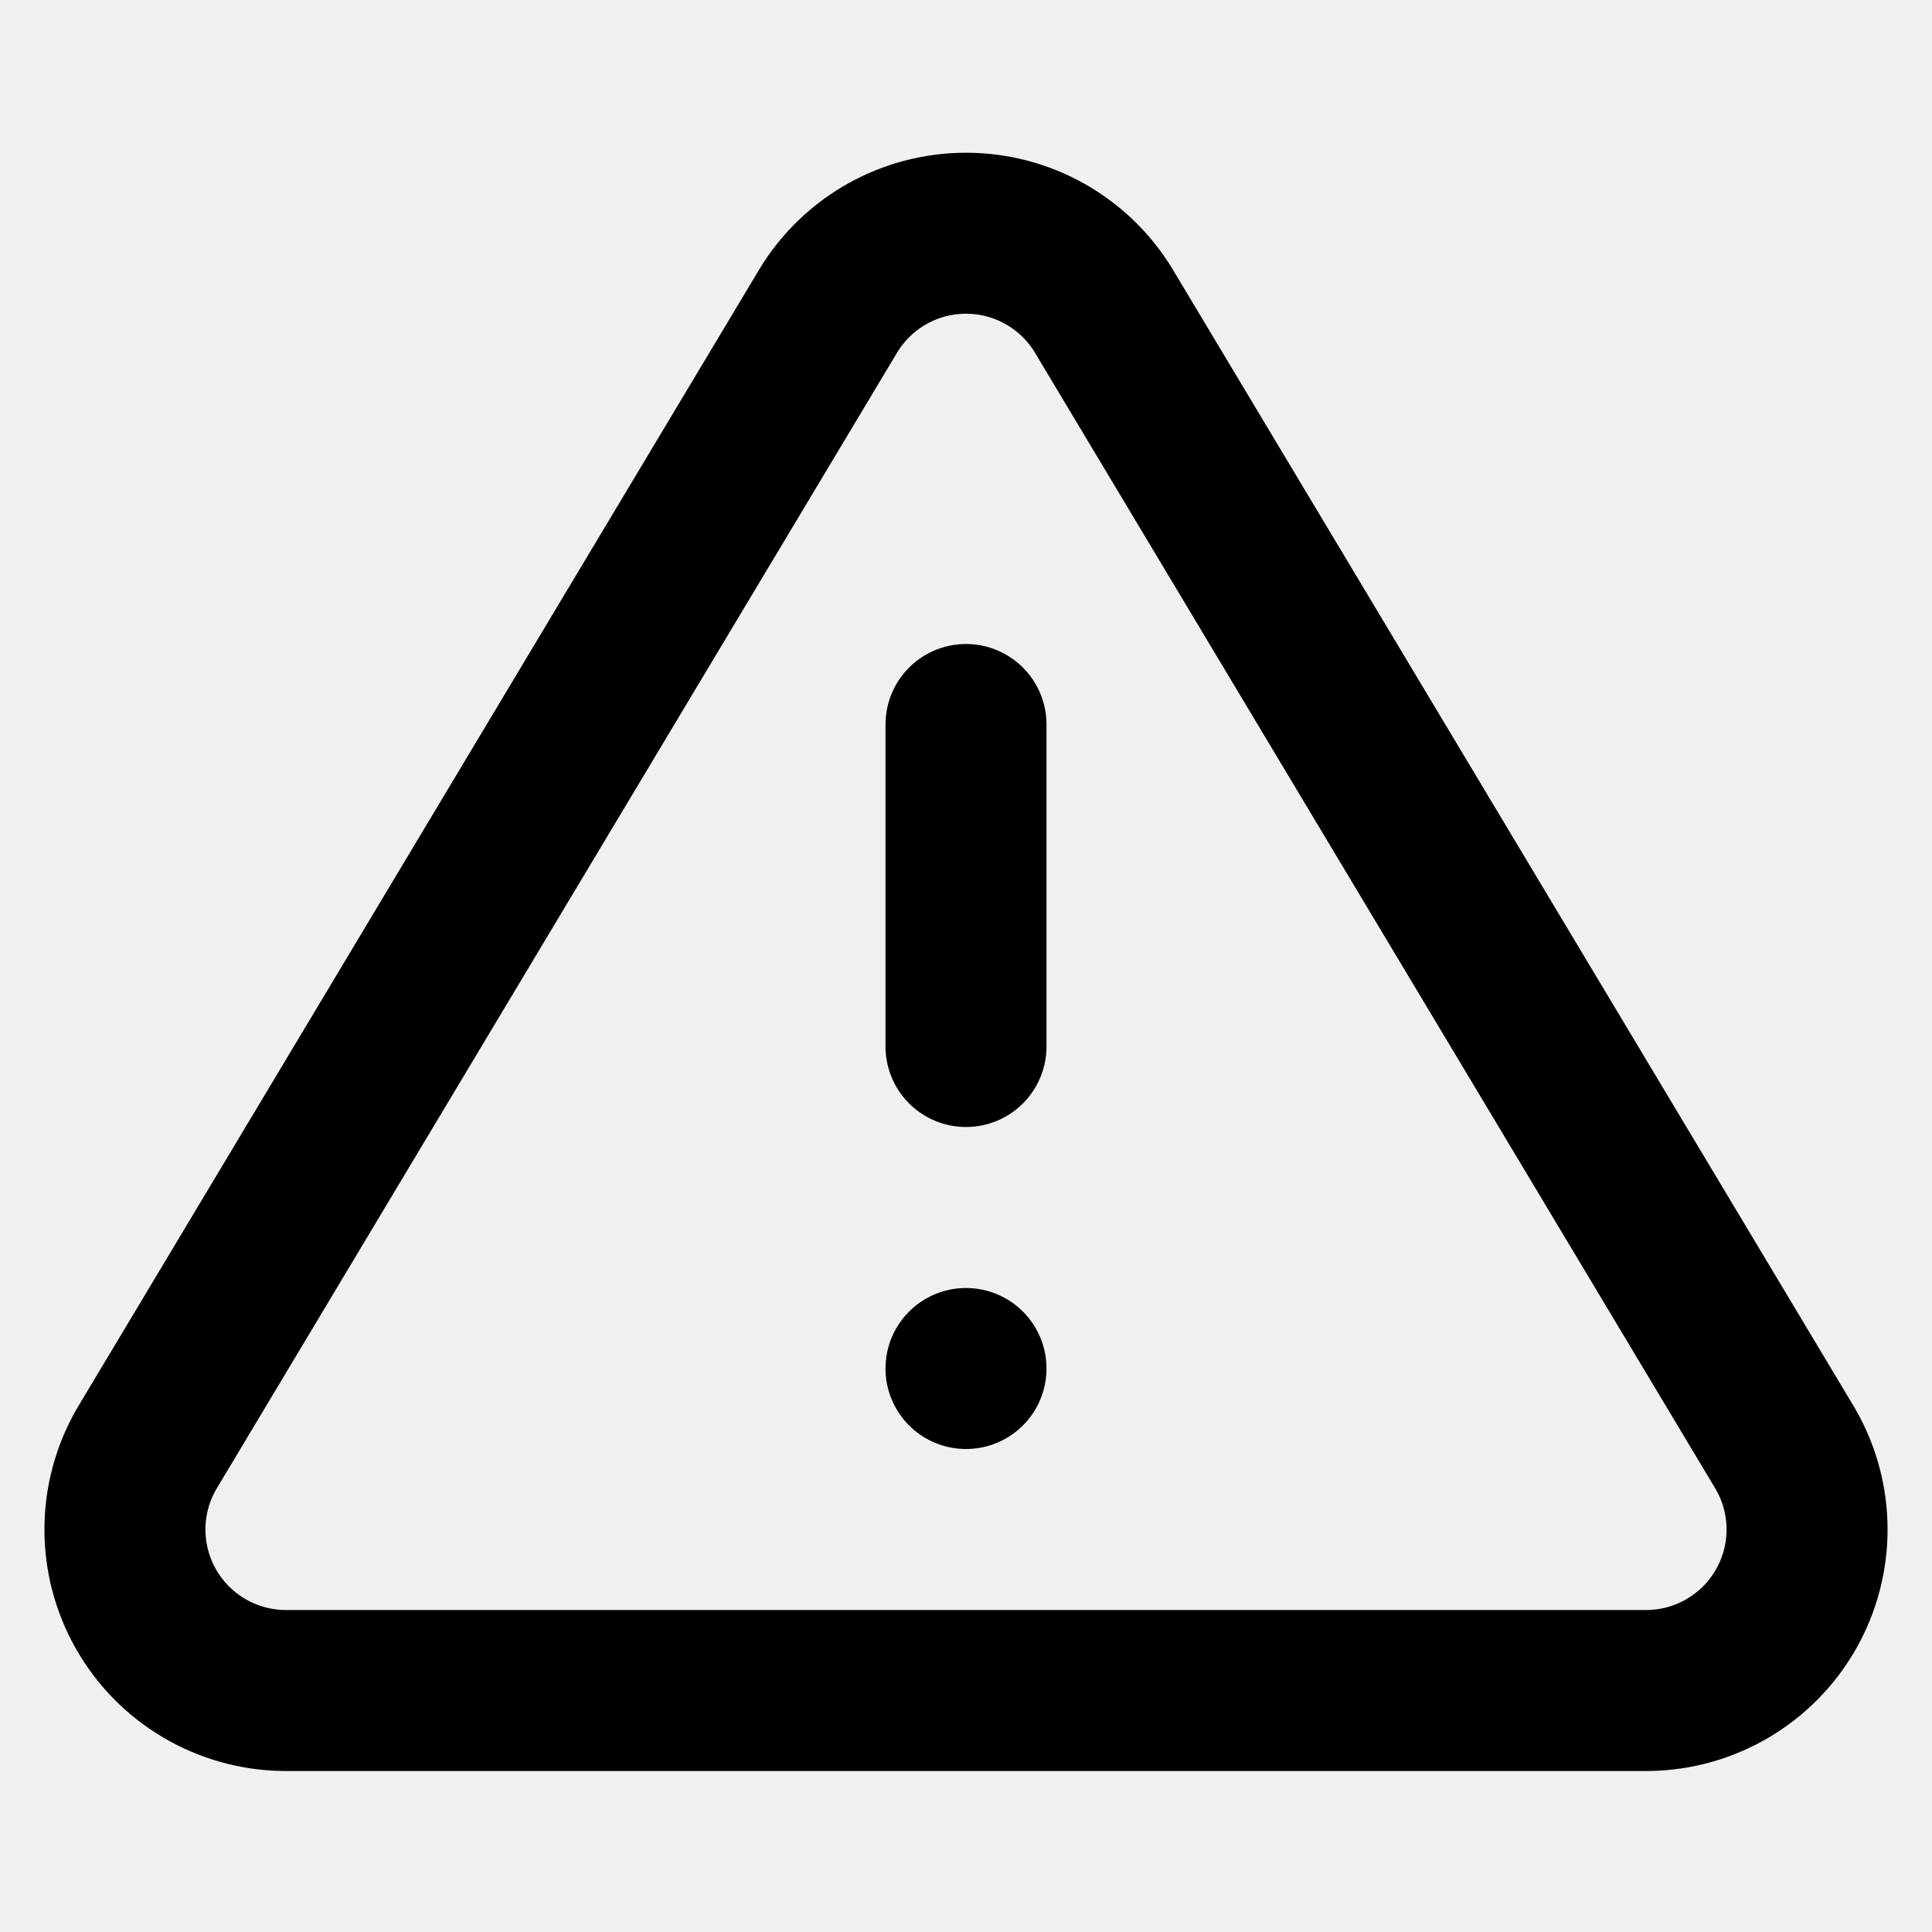
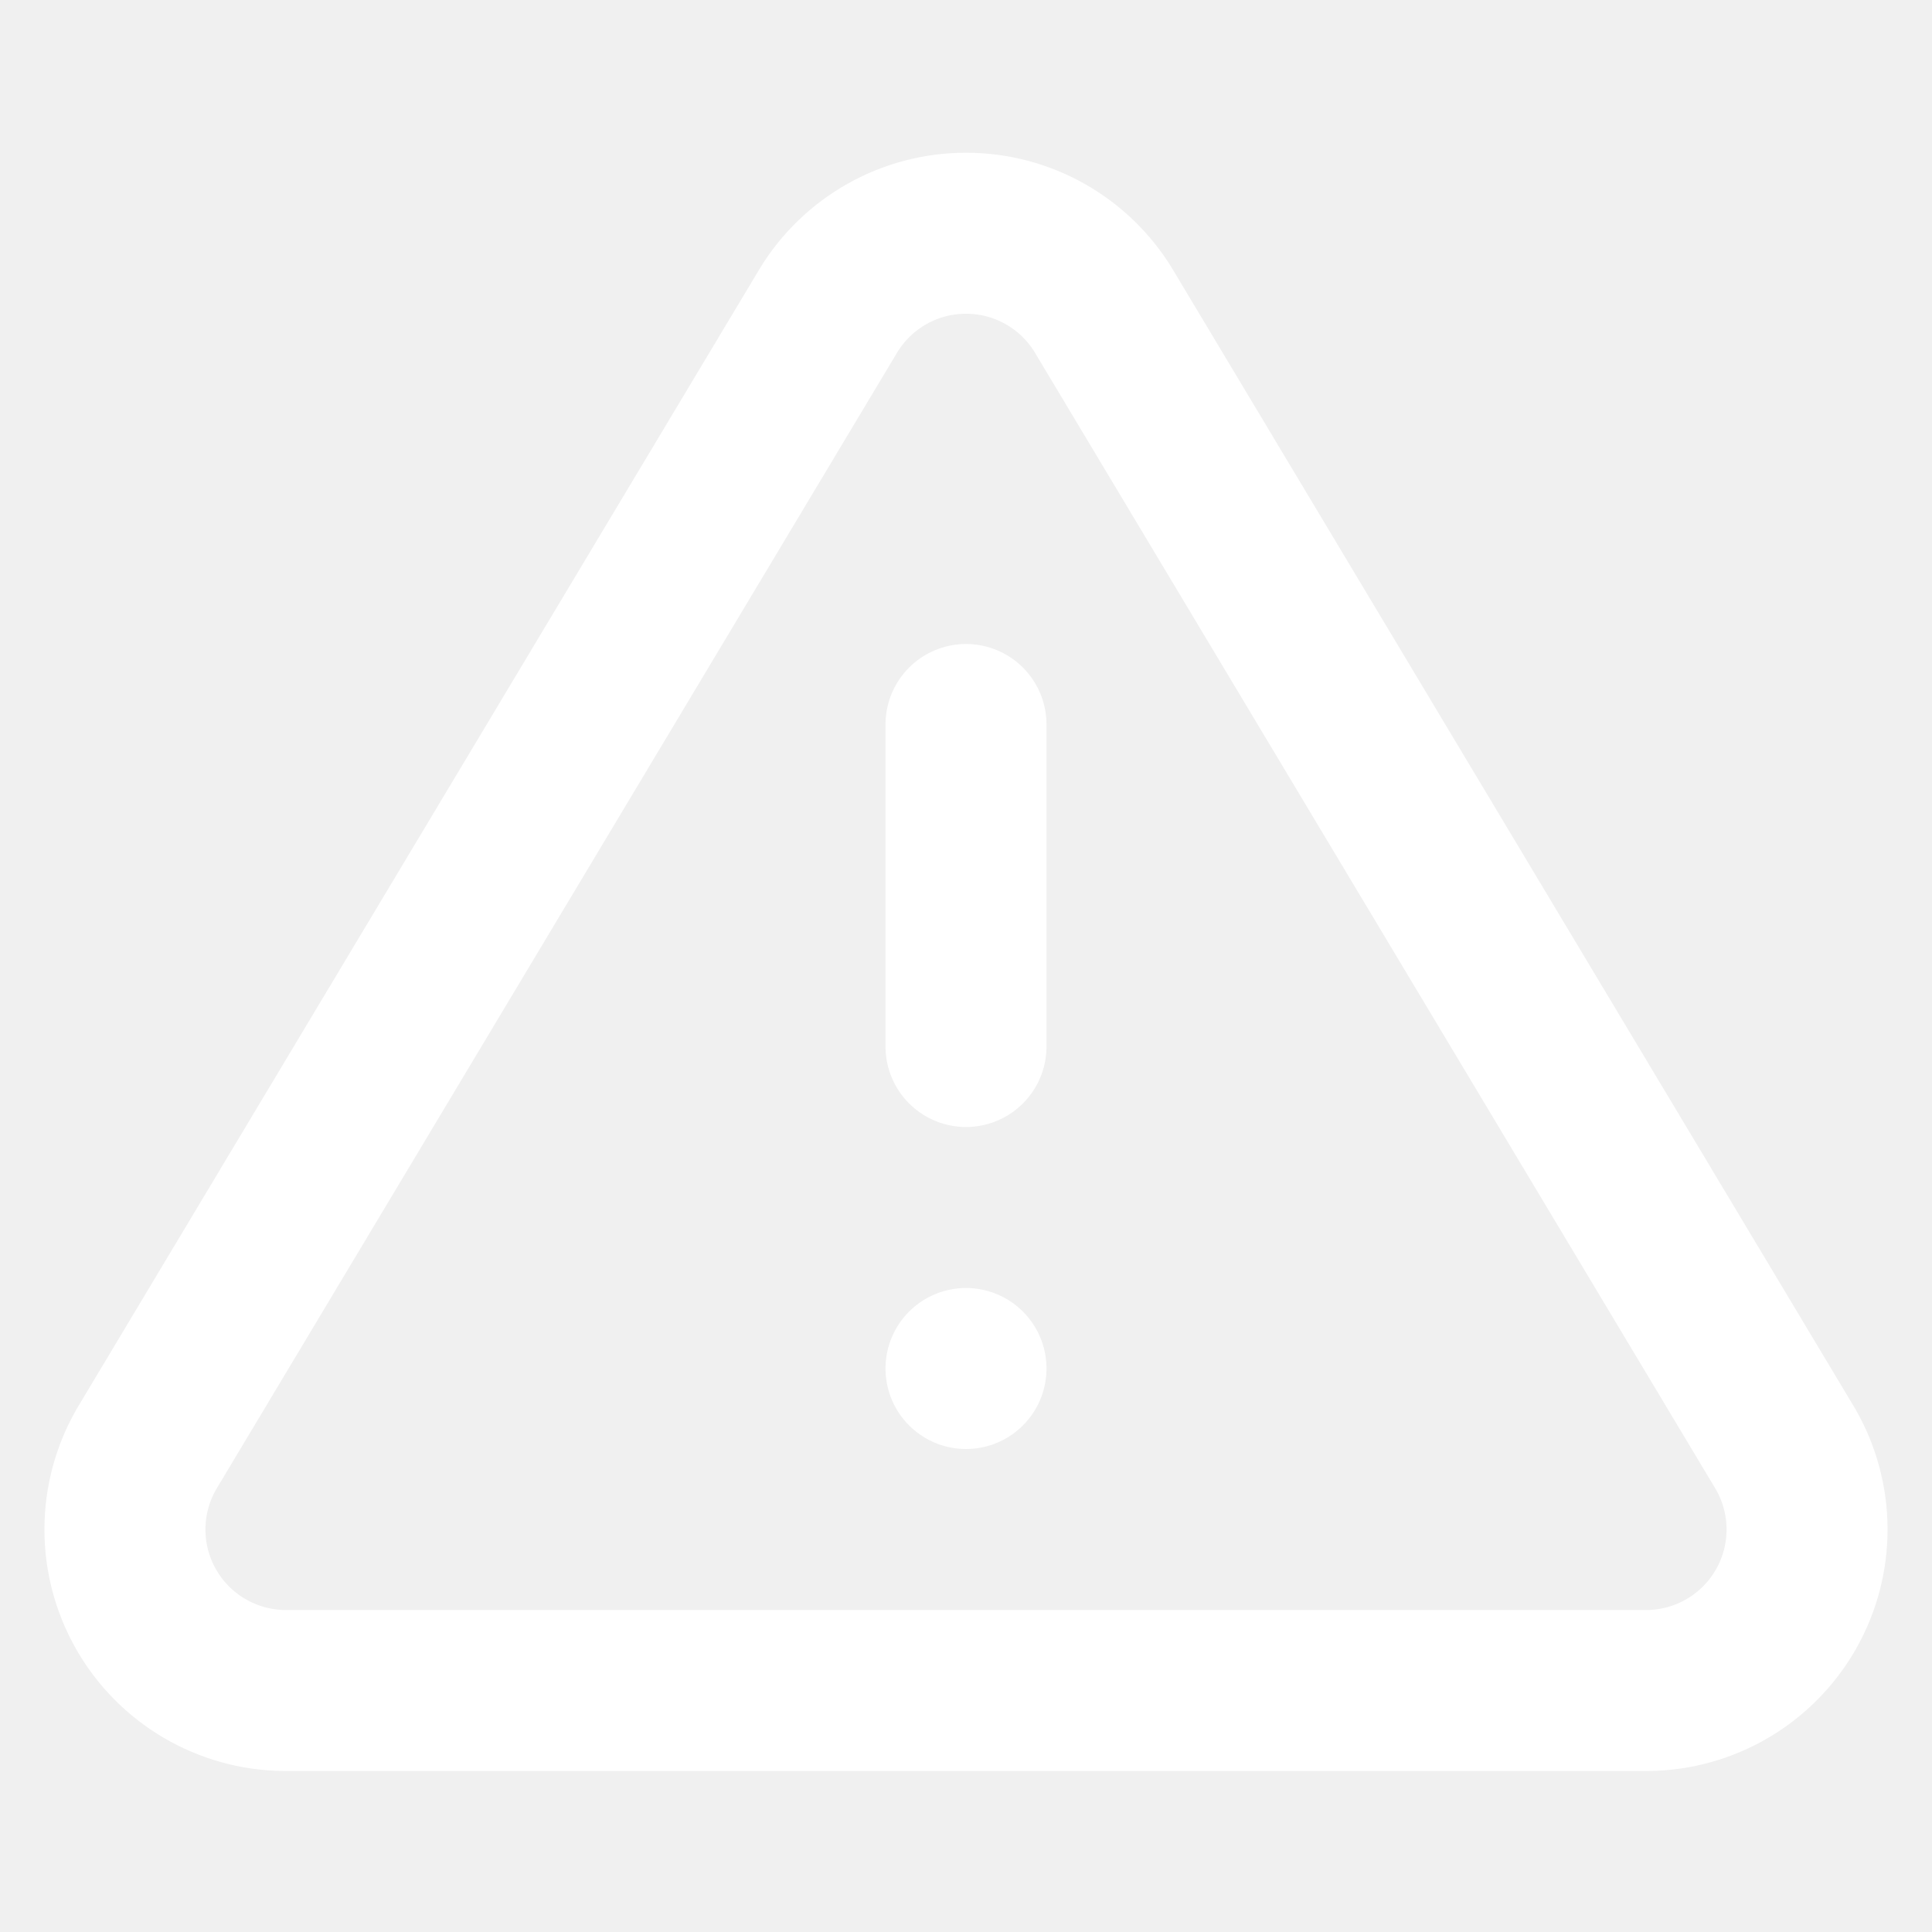
- <svg xmlns="http://www.w3.org/2000/svg" width="30" height="30" viewBox="0 0 24 24" fill="none" stroke="#000000" stroke-width="2" stroke-linecap="round" stroke-linejoin="round">
+ <svg xmlns="http://www.w3.org/2000/svg" width="30" height="30" viewBox="0 0 24 24" fill="none" stroke="white" stroke-width="2" stroke-linecap="round" stroke-linejoin="round">
  <path d="M10.29 3.86L1.82 18a2 2 0 0 0 1.71 3h16.94a2 2 0 0 0 1.71-3L13.71 3.86a2 2 0 0 0-3.42 0z" />
  <line x1="12" y1="9" x2="12" y2="13" />
  <line x1="12" y1="17" x2="12" y2="17" />
</svg>
